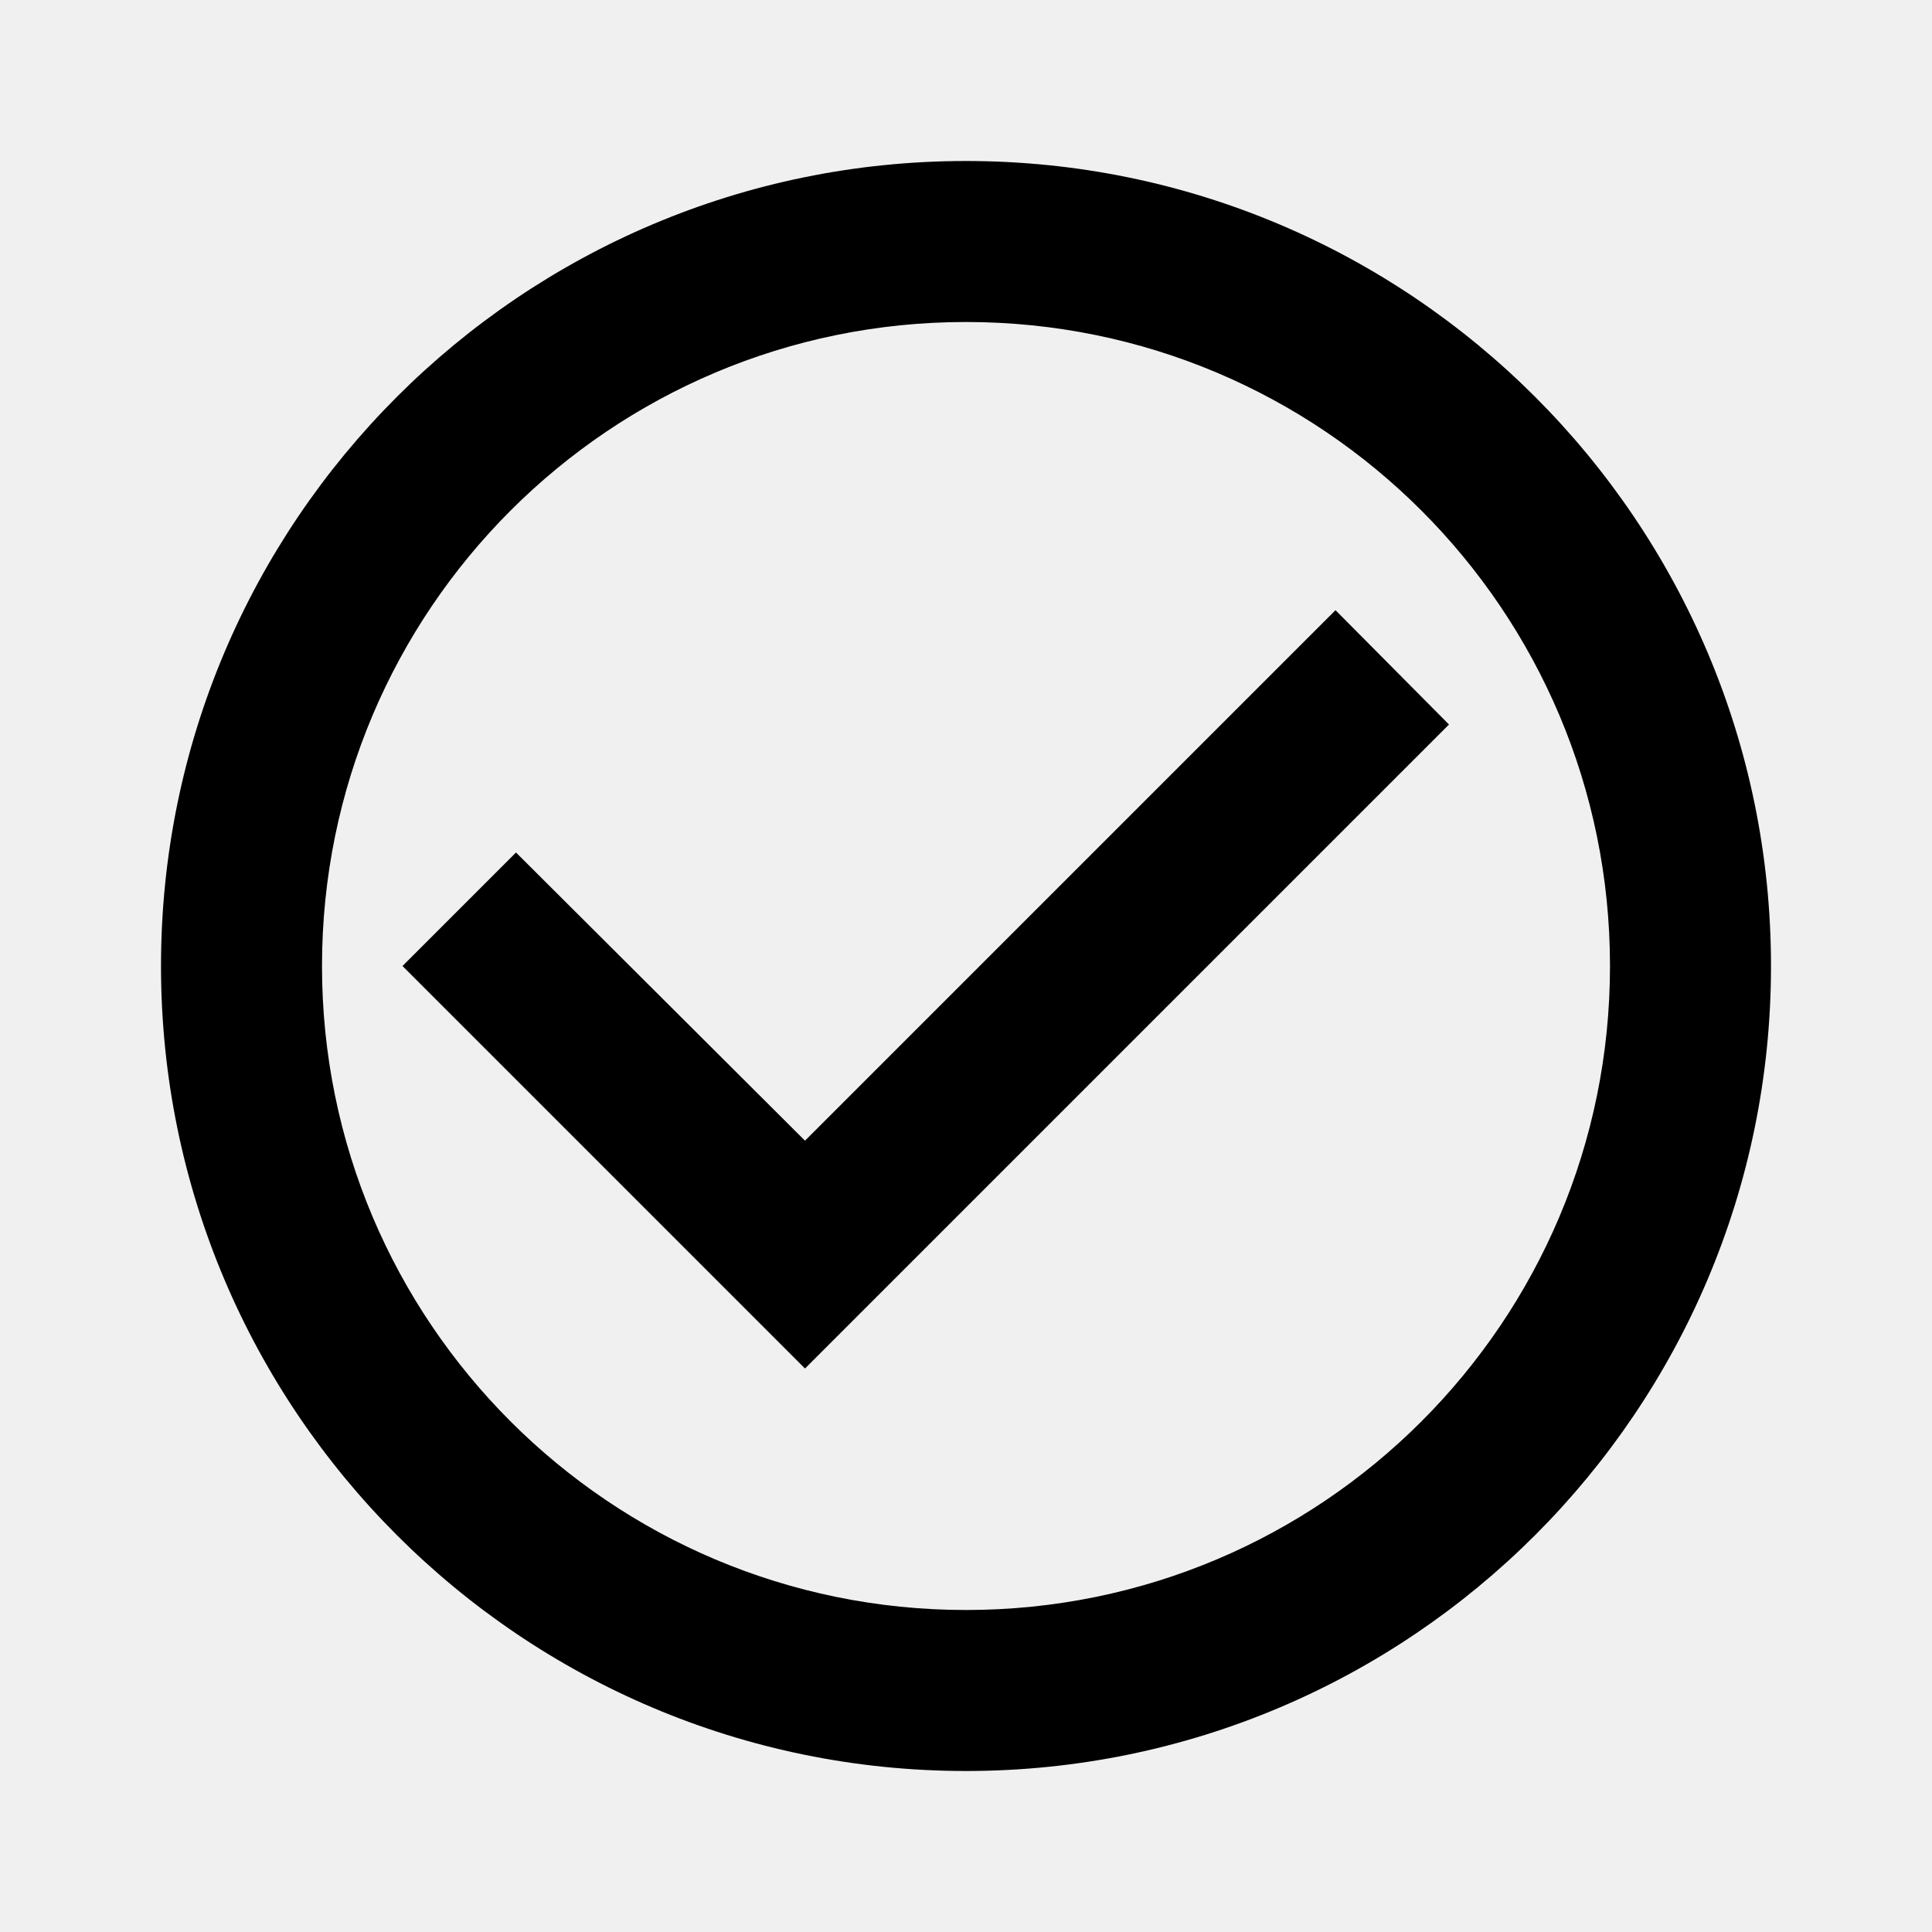
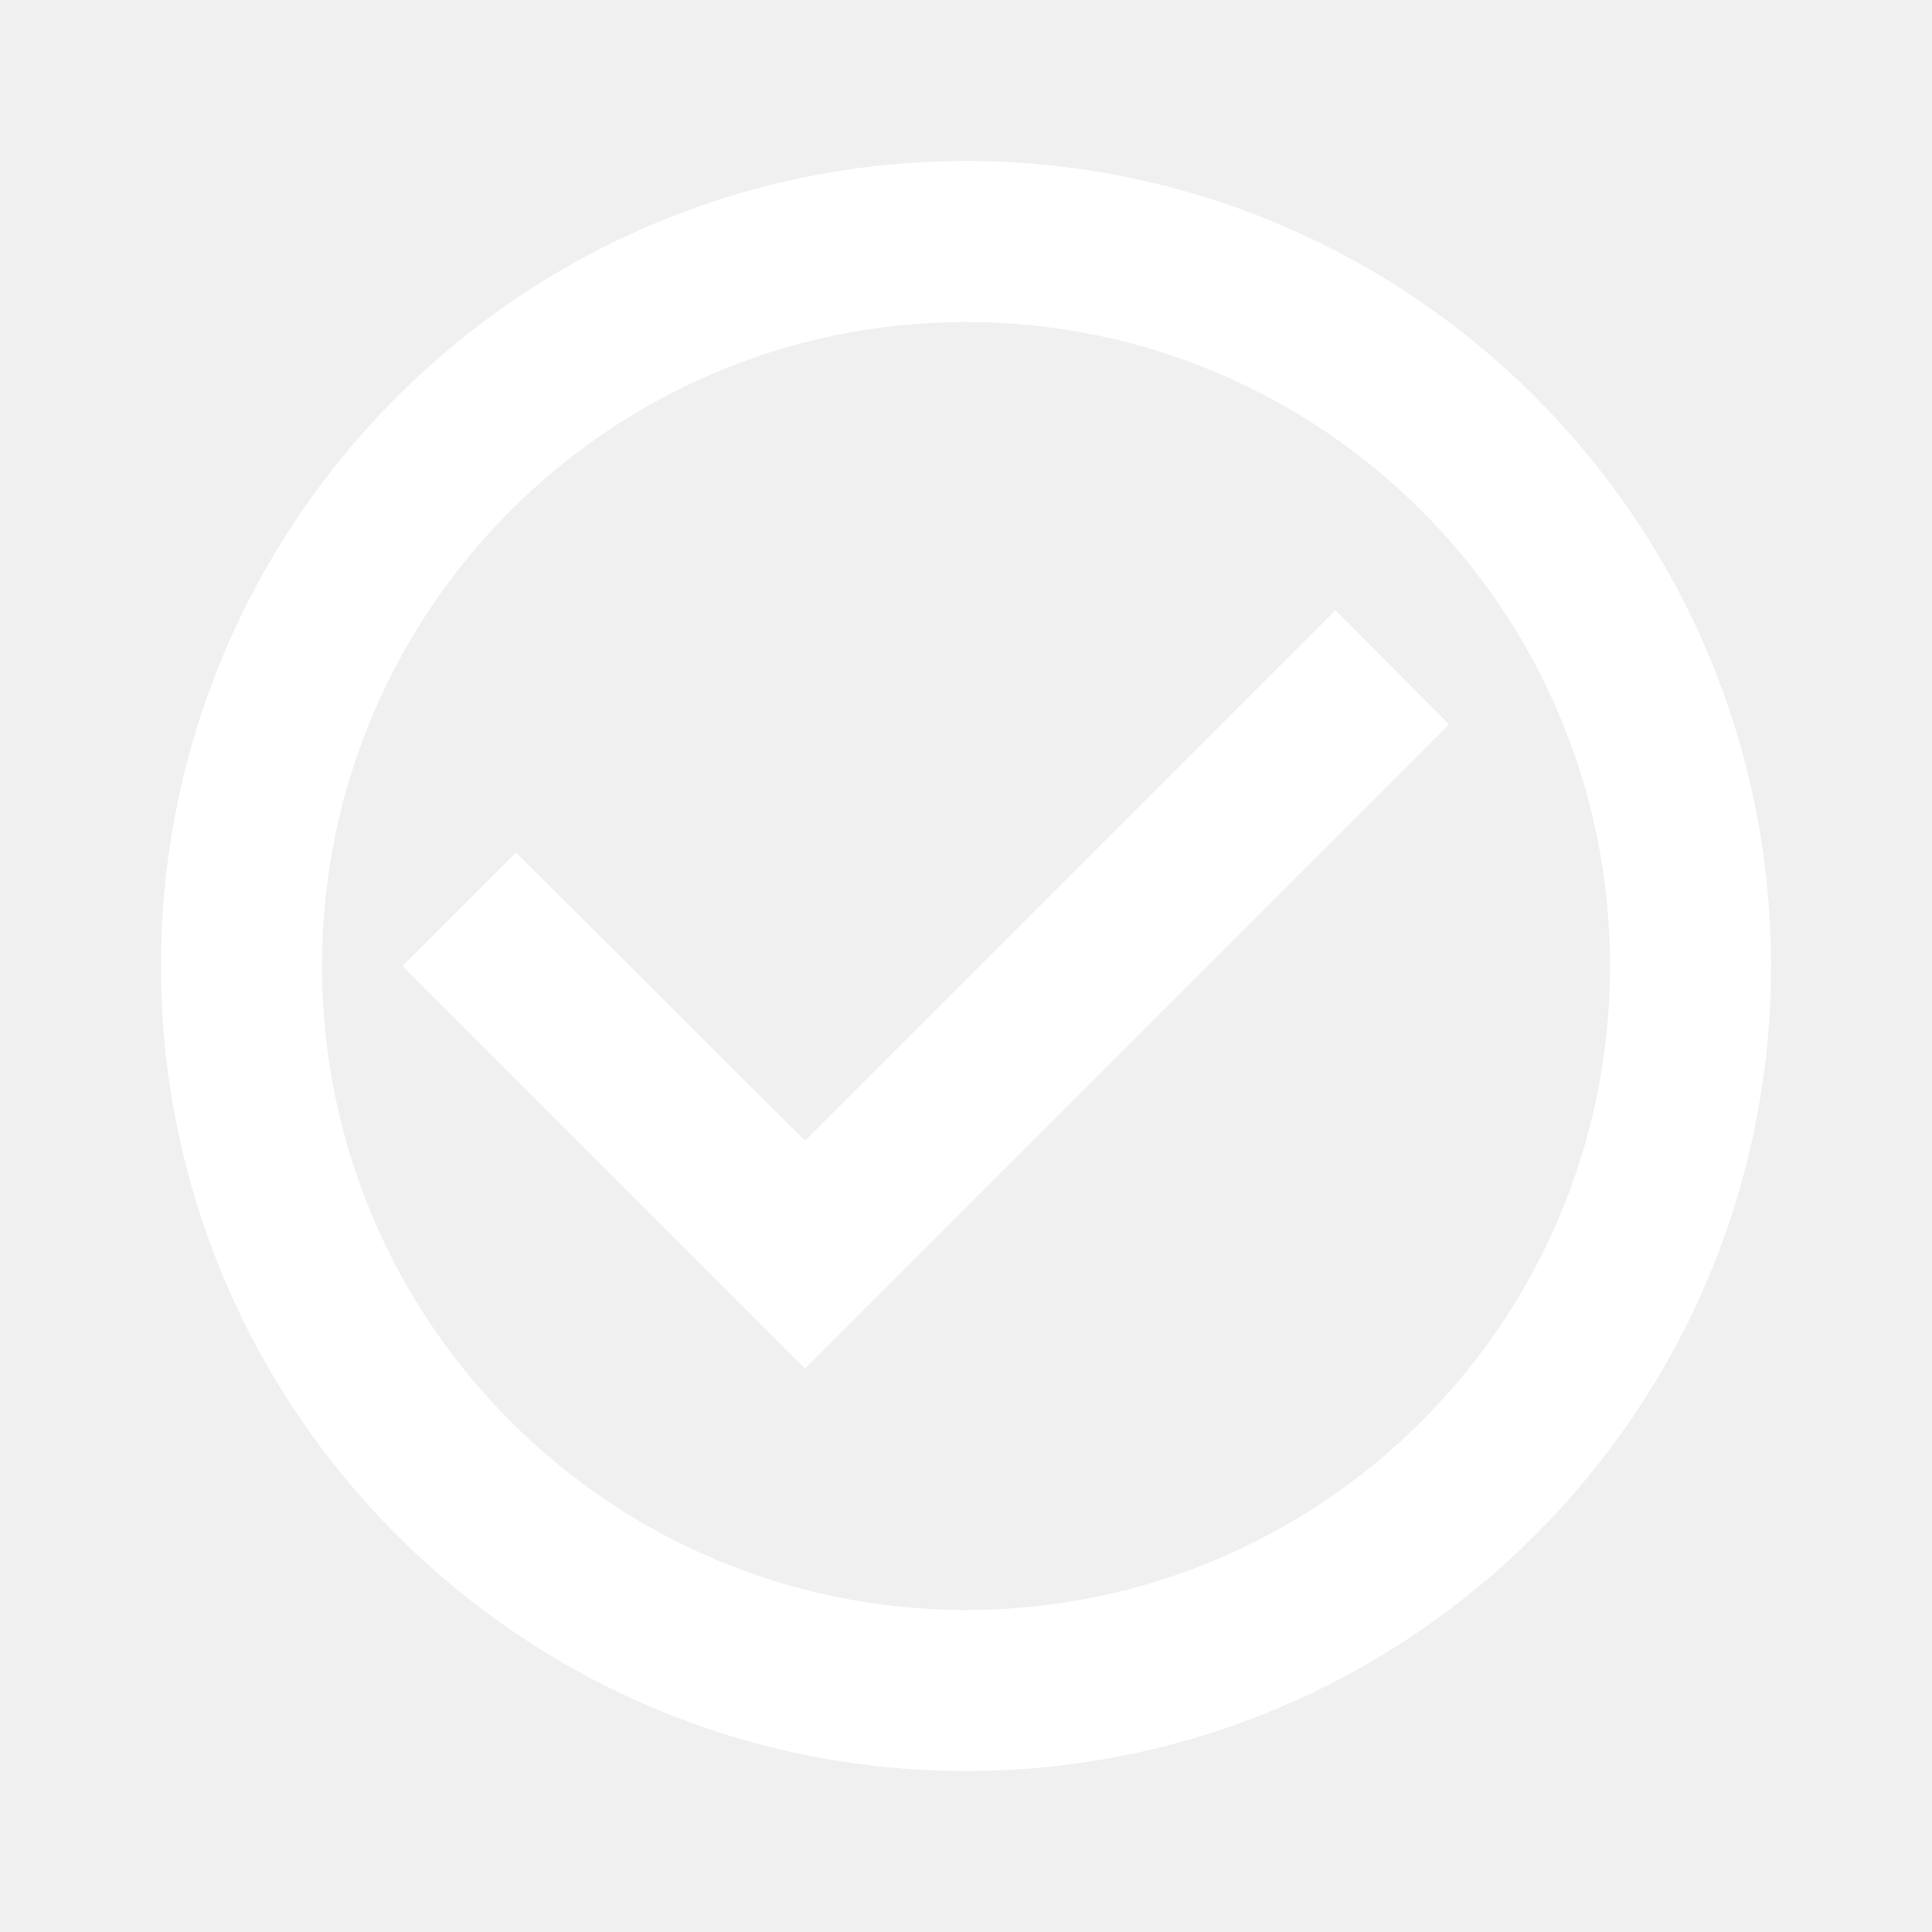
- <svg xmlns="http://www.w3.org/2000/svg" height="24" viewBox="0 0 24 24" width="24">
+ <svg xmlns="http://www.w3.org/2000/svg" height="24" fill="white" viewBox="0 0 24 24" width="24">
  <path d="M0 0h24v24H0V0zm0 0h24v24H0V0z" fill="none" />
  <path d="M16.59 7.58L10 14.17l-3.59-3.58L5 12l5 5 8-8zM12 2C6.48 2 2 6.48 2 12s4.48 10 10 10 10-4.48 10-10S17.52 2 12 2zm0 18c-4.42 0-8-3.58-8-8s3.58-8 8-8 8 3.58 8 8-3.58 8-8 8z" />
</svg>
